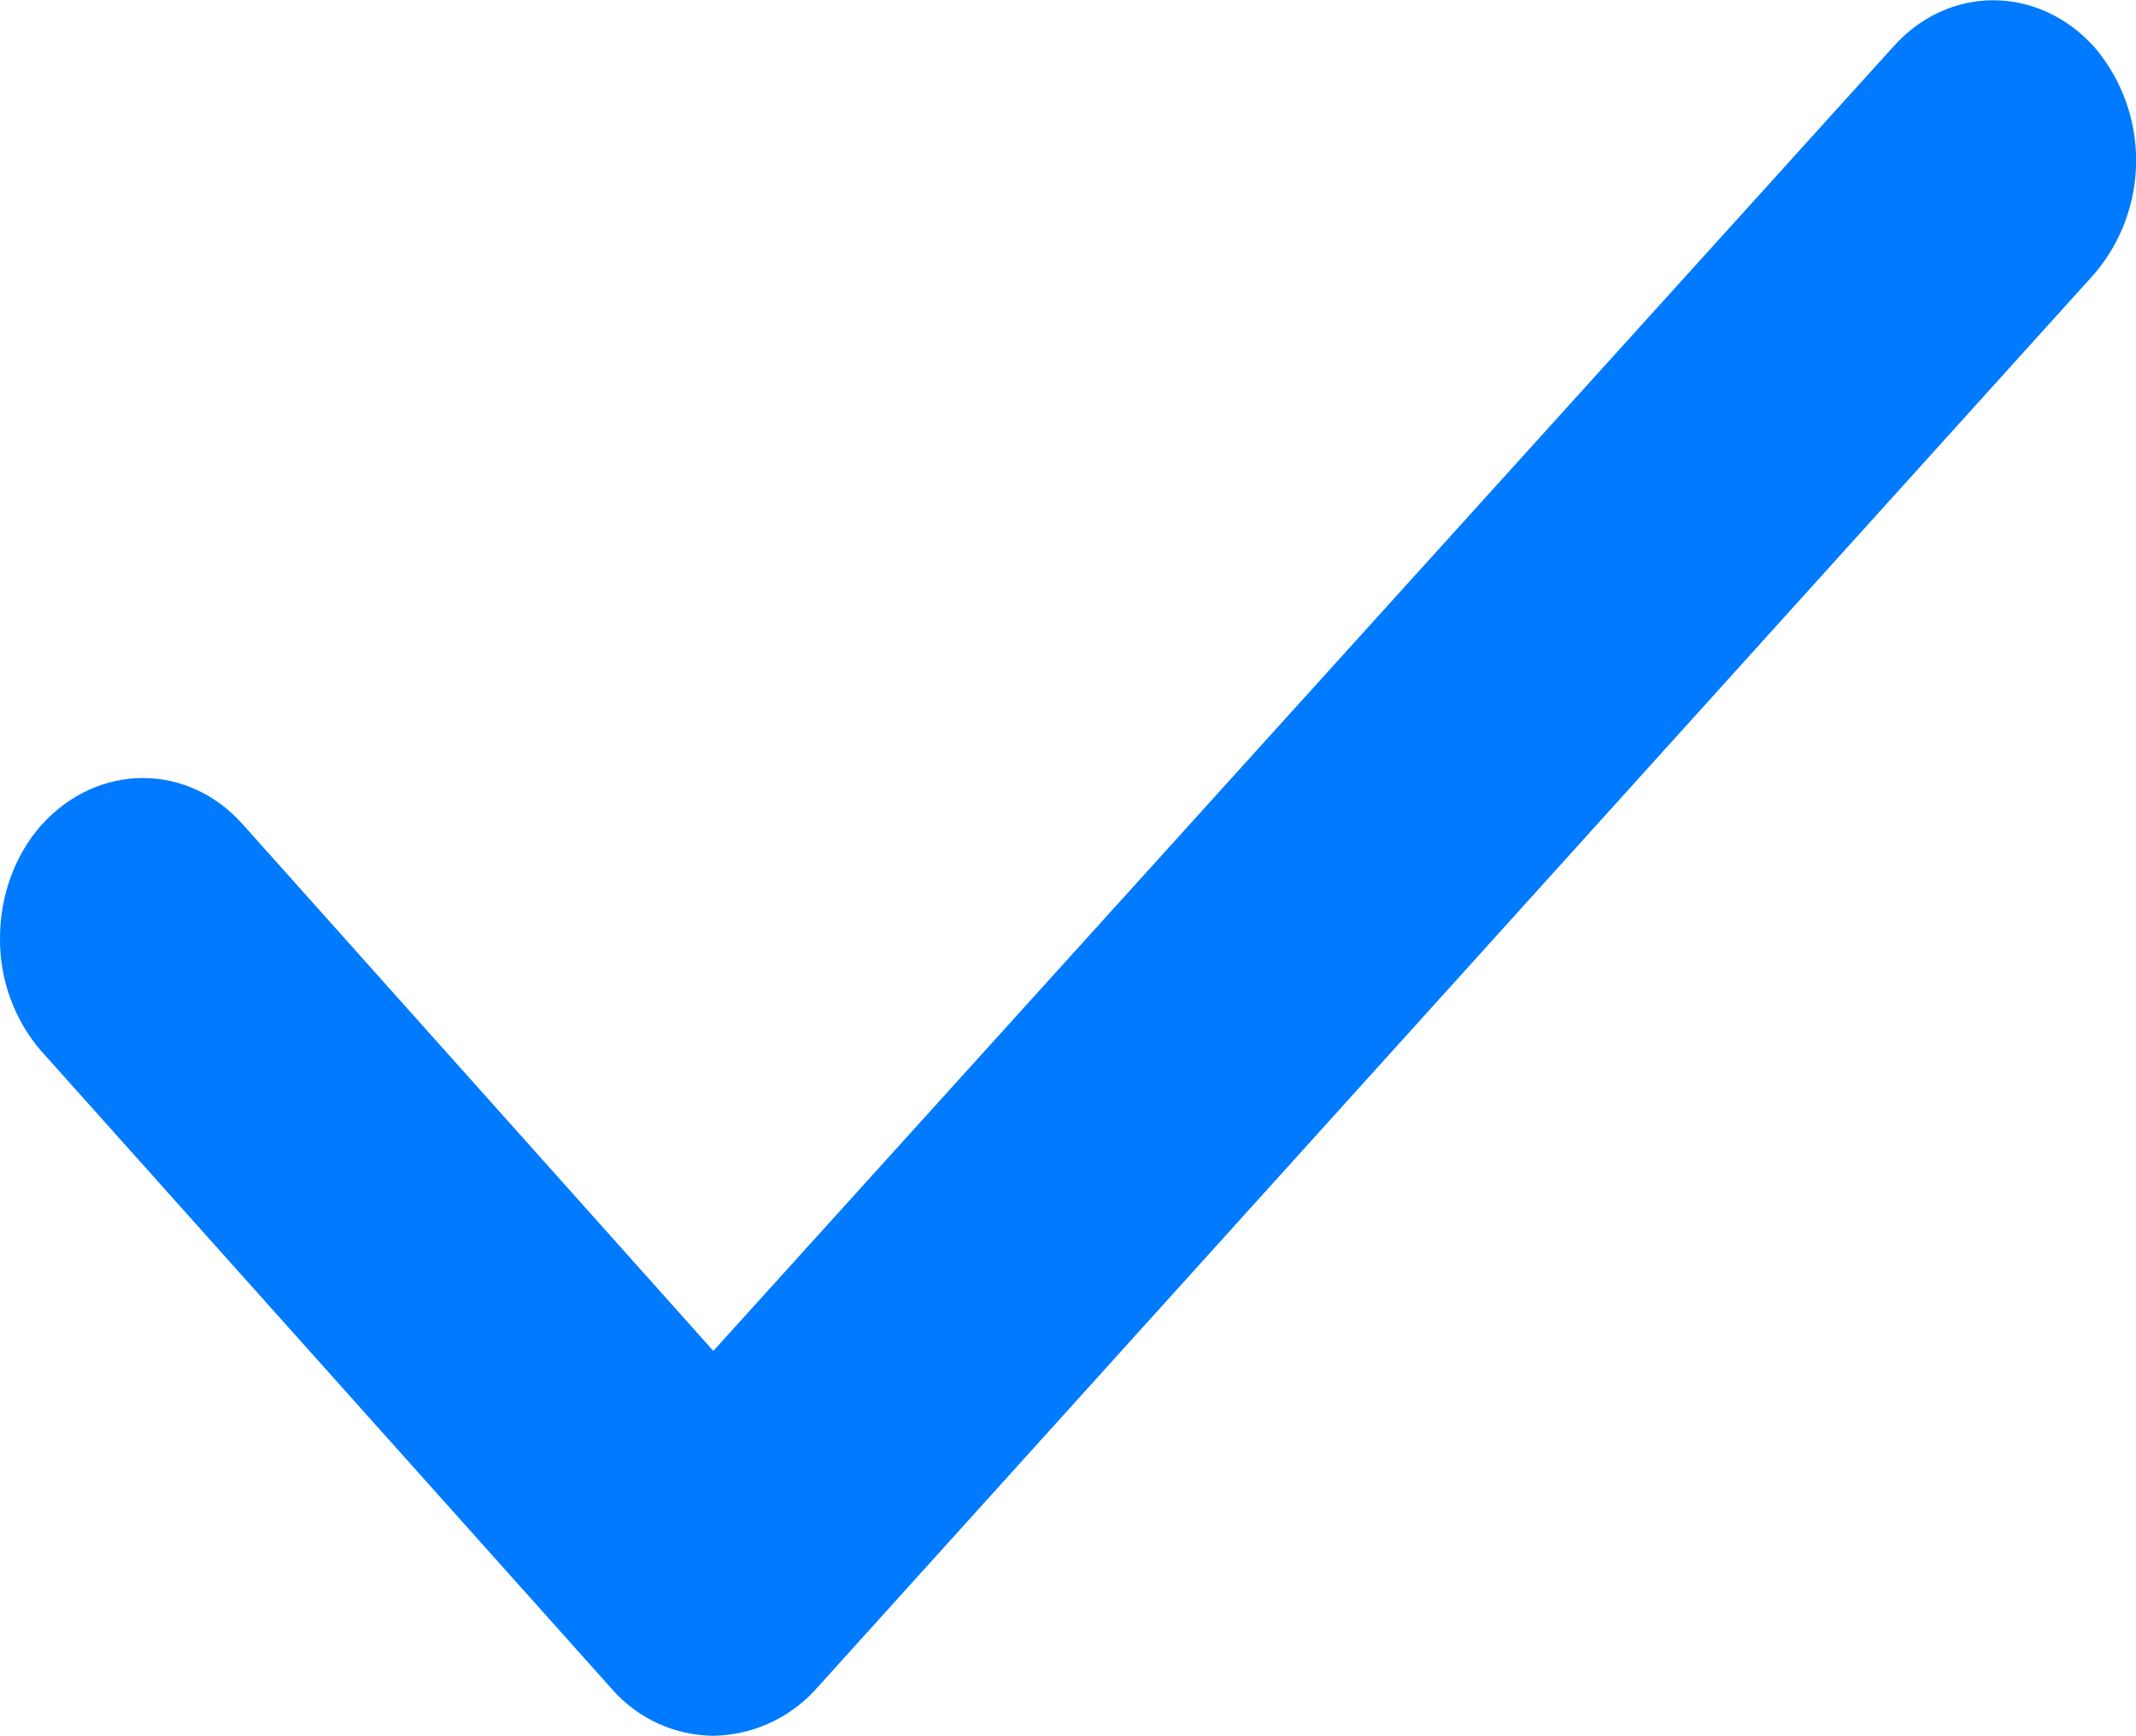
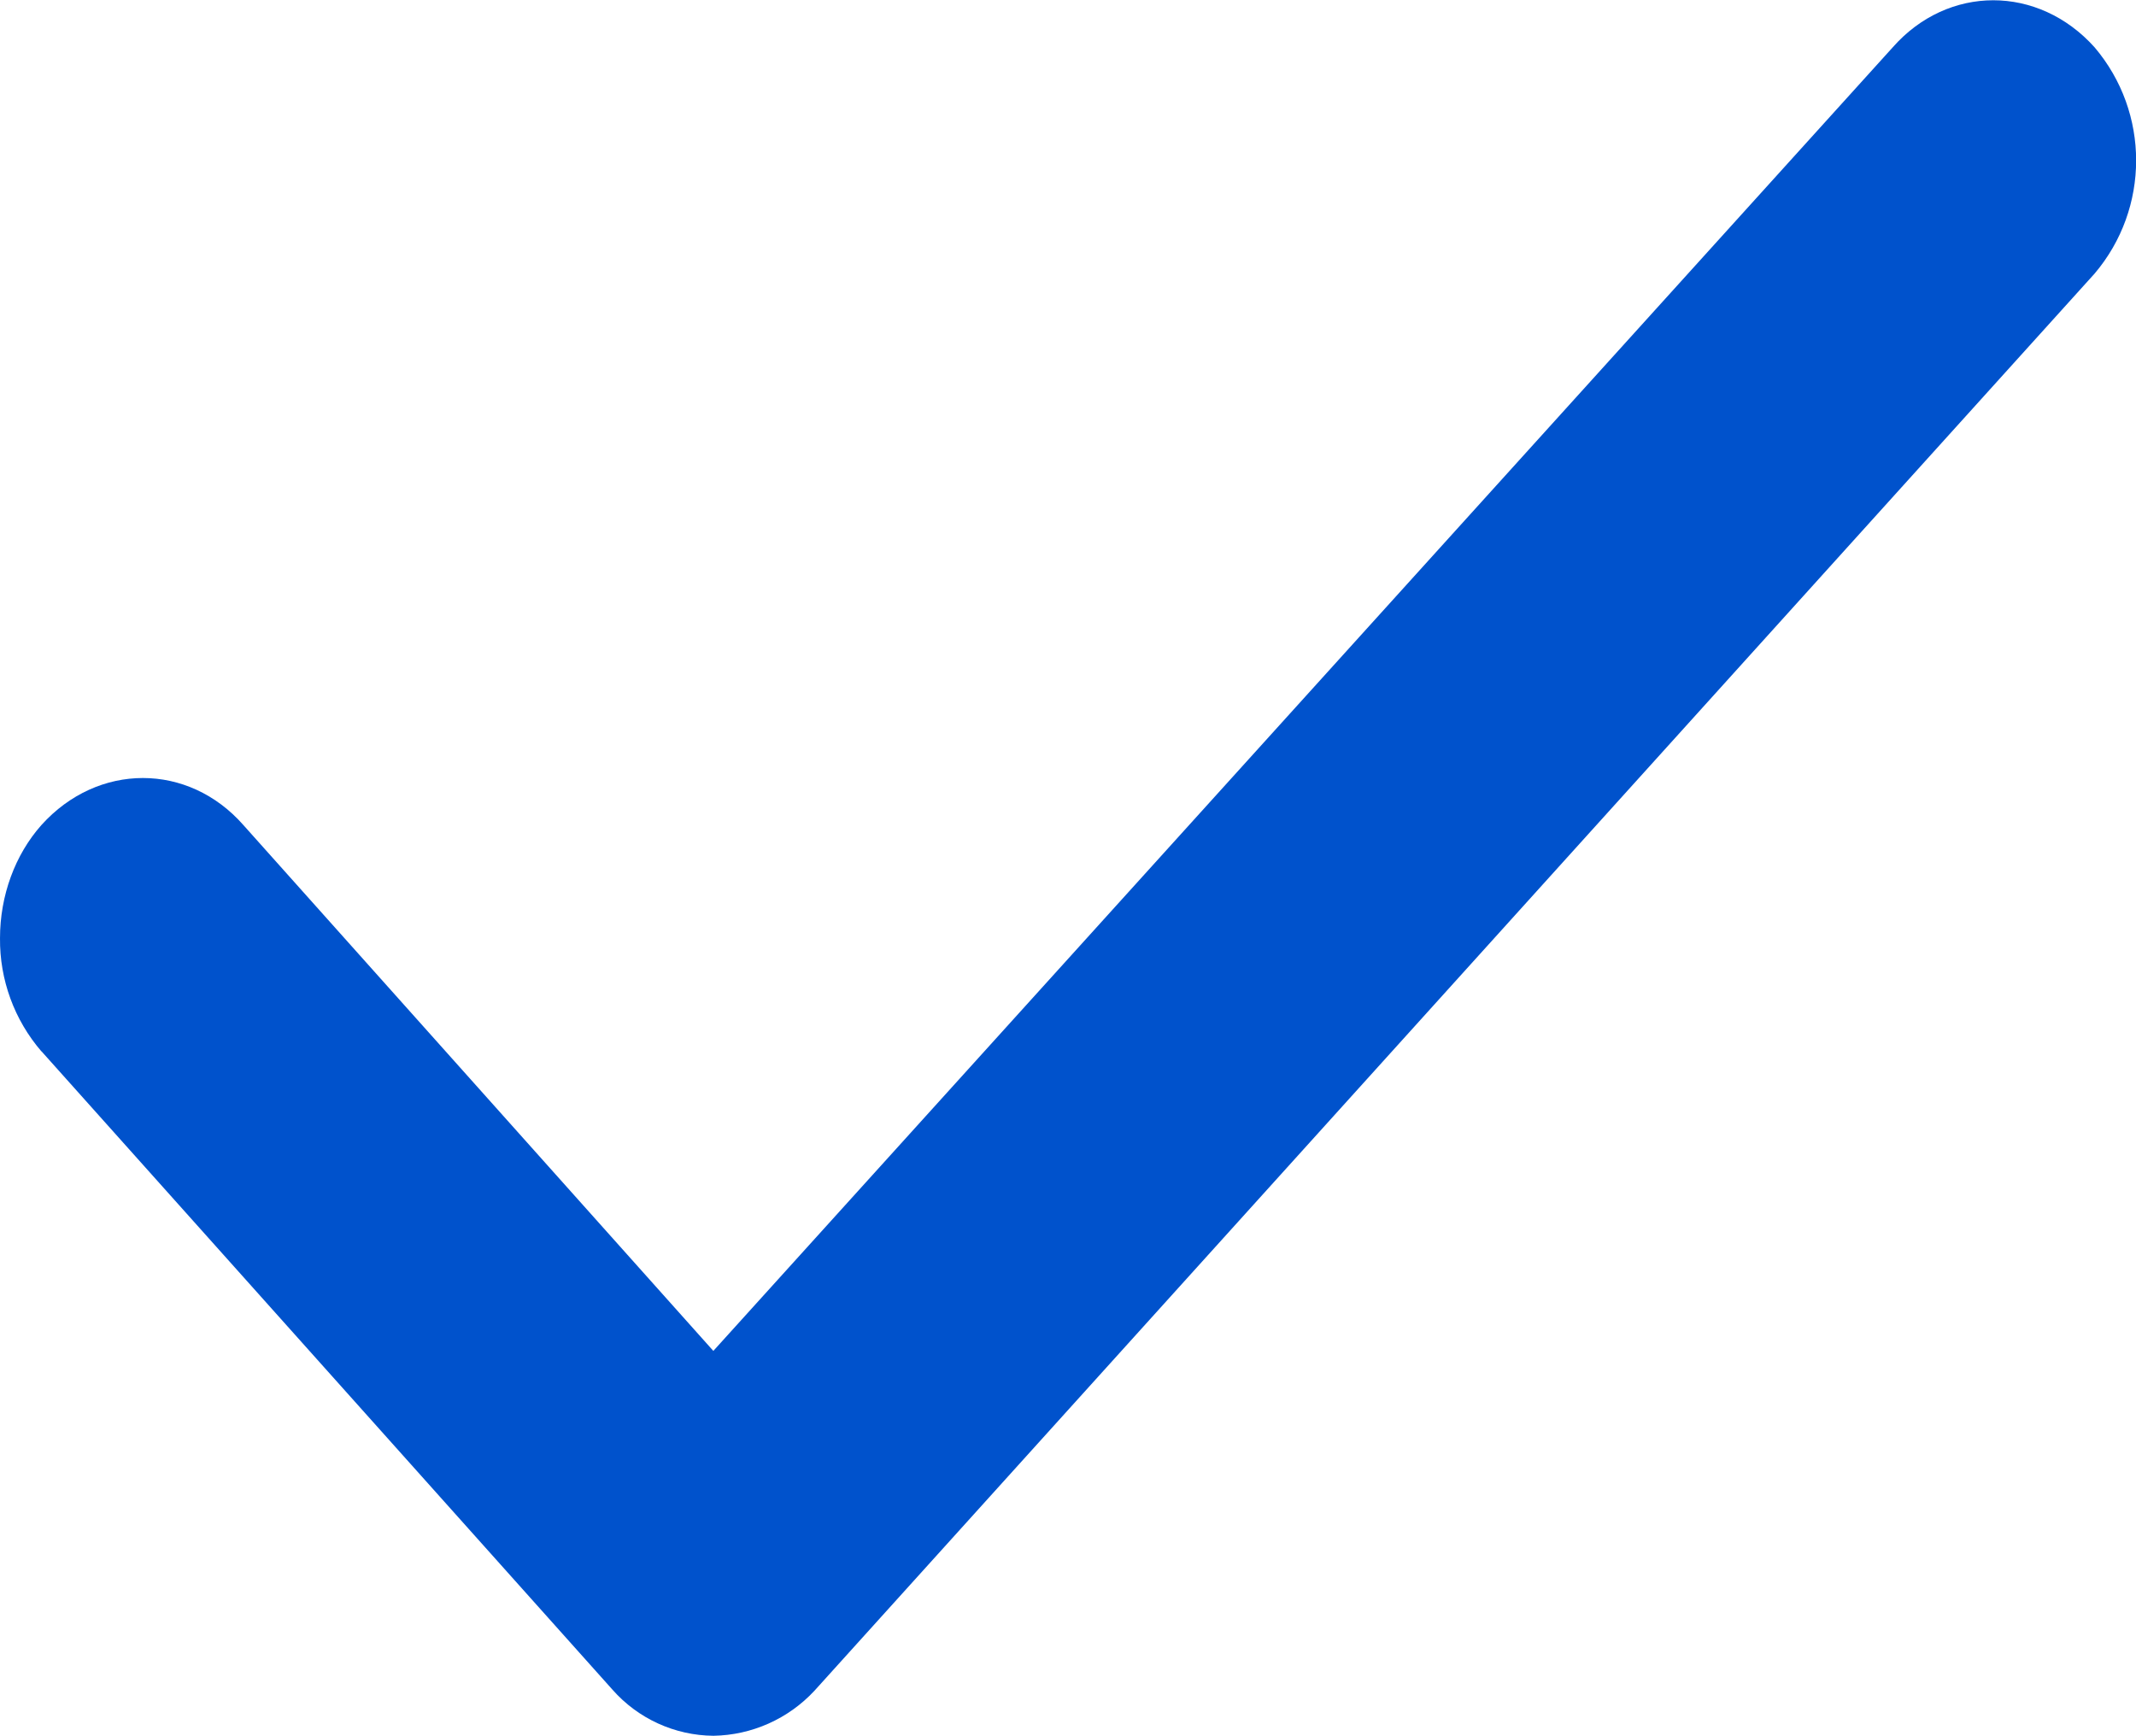
<svg xmlns="http://www.w3.org/2000/svg" t="1621837088548" class="icon" viewBox="0 0 1260 1024" version="1.1" p-id="6498" width="246.094" height="200">
  <defs>
    <style type="text/css" />
  </defs>
-   <path d="M24.418 620.228A100.726 100.726 0 0 1 0.005 553.444c0-25.044 8.82-49.143 24.414-66.705 33.313-37.014 86.629-37.014 119.155 0l277.214 310.212L1116.501 27.918c32.604-37.014 85.842-37.014 119.076 0a103.168 103.168 0 0 1 0 133.488L480.405 997.46a83.243 83.243 0 0 1-59.538 26.54 80.329 80.329 0 0 1-59.617-27.249L24.497 620.228z" fill="#007AFF" p-id="6499" />
+   <path d="M24.418 620.228A100.726 100.726 0 0 1 0.005 553.444c0-25.044 8.82-49.143 24.414-66.705 33.313-37.014 86.629-37.014 119.155 0l277.214 310.212L1116.501 27.918c32.604-37.014 85.842-37.014 119.076 0a103.168 103.168 0 0 1 0 133.488L480.405 997.46a83.243 83.243 0 0 1-59.538 26.54 80.329 80.329 0 0 1-59.617-27.249L24.497 620.228z" fill="#0052CC" p-id="6499" />
</svg>
